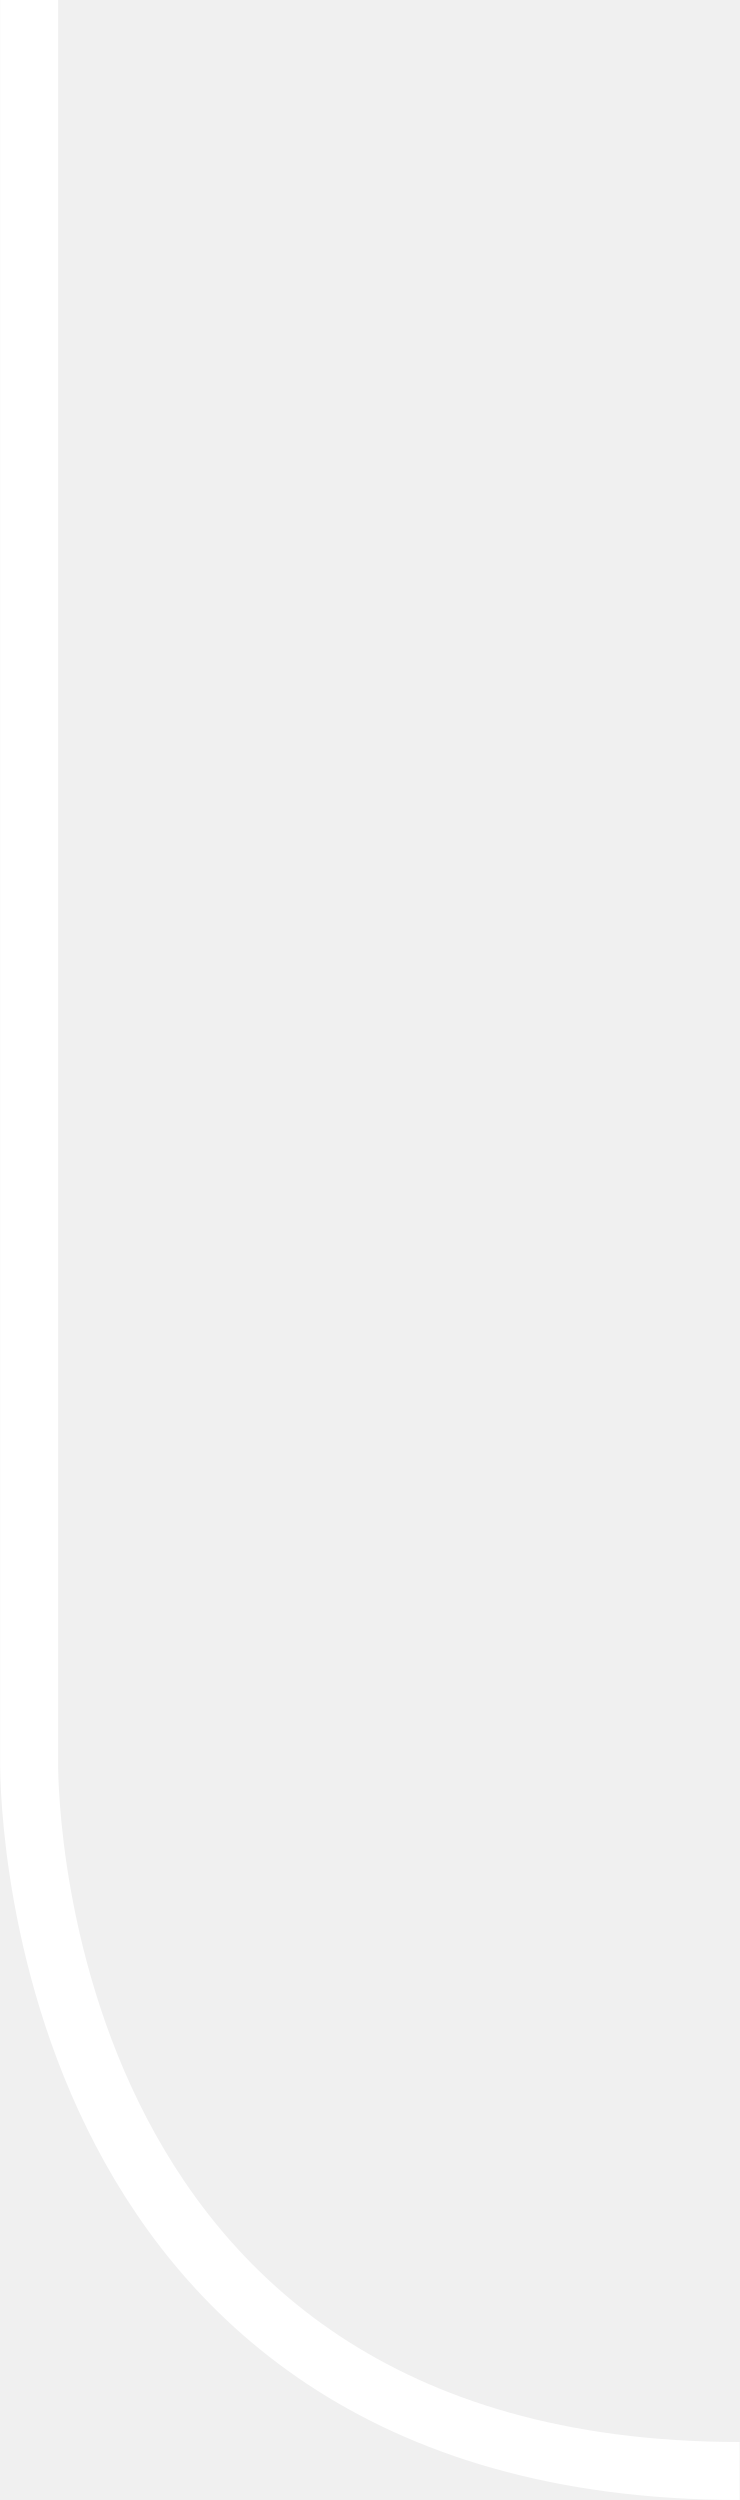
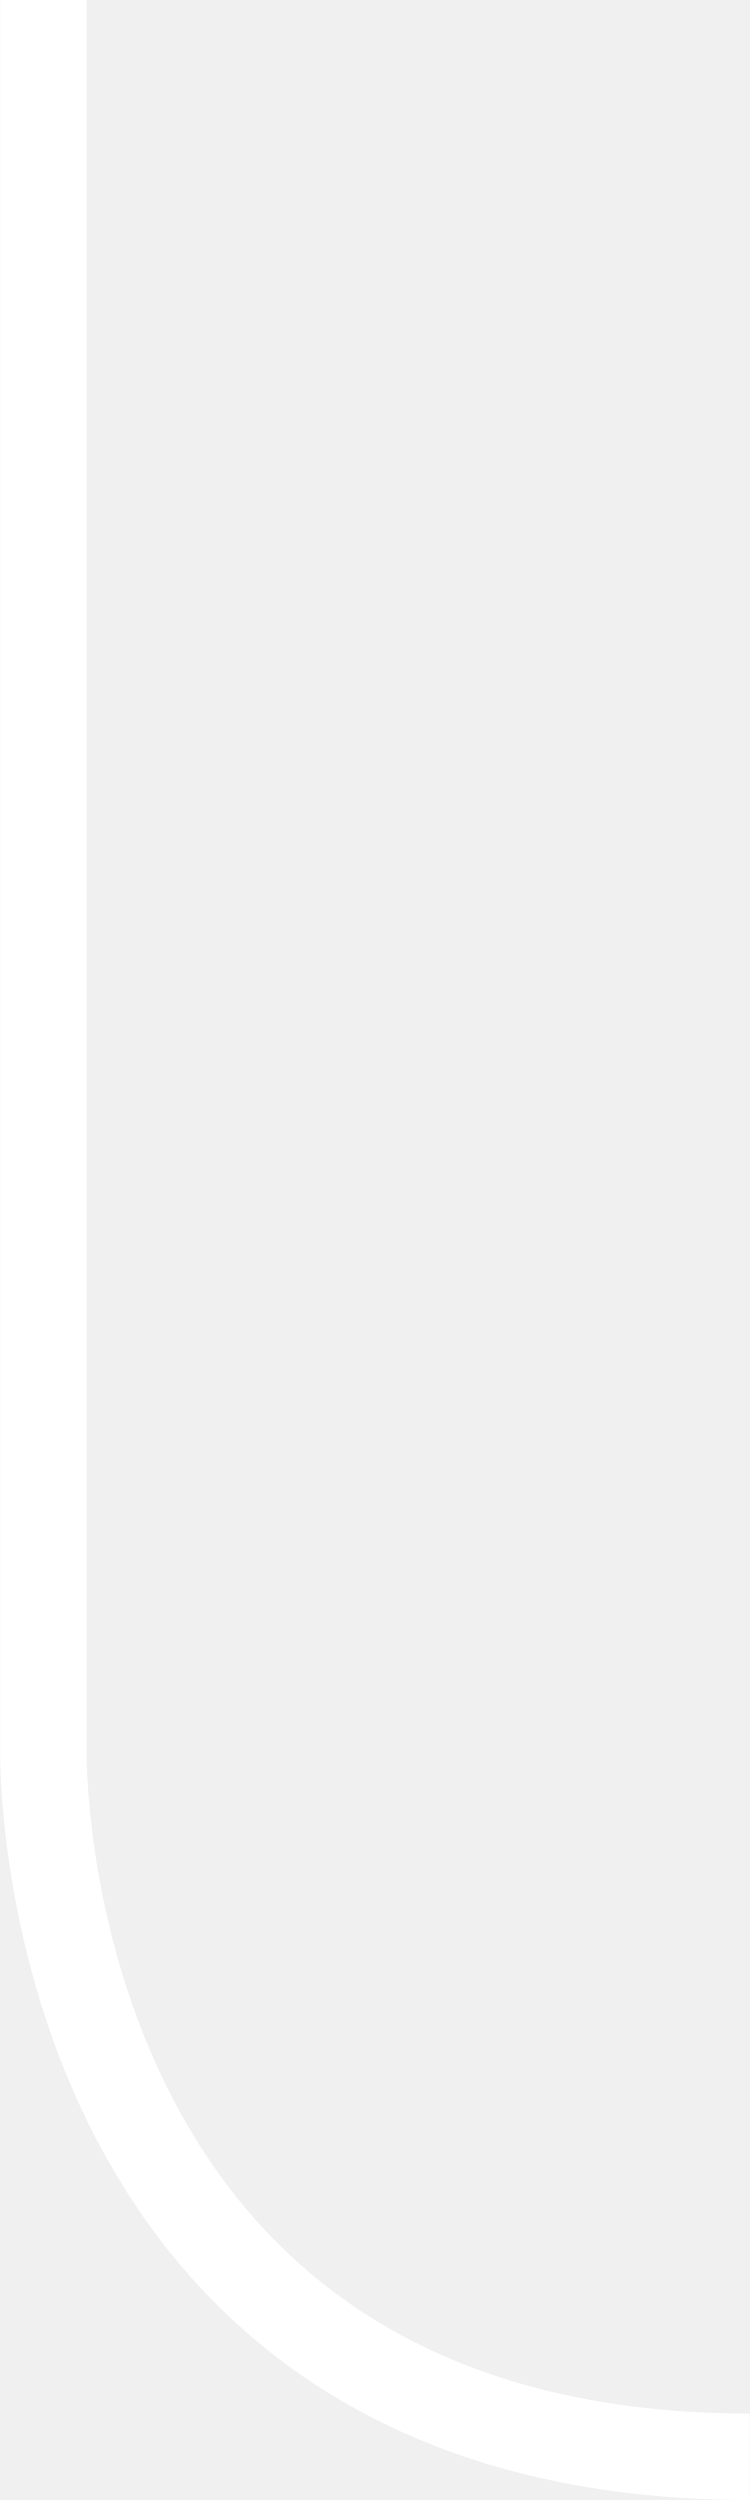
- <svg xmlns="http://www.w3.org/2000/svg" width="25.514" height="86.247" viewBox="0 0 25.514 86.247">
-   <path id="Path_1" data-name="Path 1" d="M382.282,461.885v60.736s-.45,24.51,24.51,24.51" transform="translate(-381.277 -461.885)" fill="none" stroke="#fff" stroke-width="2" />
+ <svg xmlns="http://www.w3.org/2000/svg" width="26.014" height="86.747" viewBox="0 0 26.014 86.747">
+   <path id="Path_1" data-name="Path 1" d="M406.792,547.132c-24.96,0-24.51-24.51-24.51-24.51V461.885" transform="translate(-380.777 -461.885)" fill="none" stroke="#fff" stroke-width="3" />
</svg>
